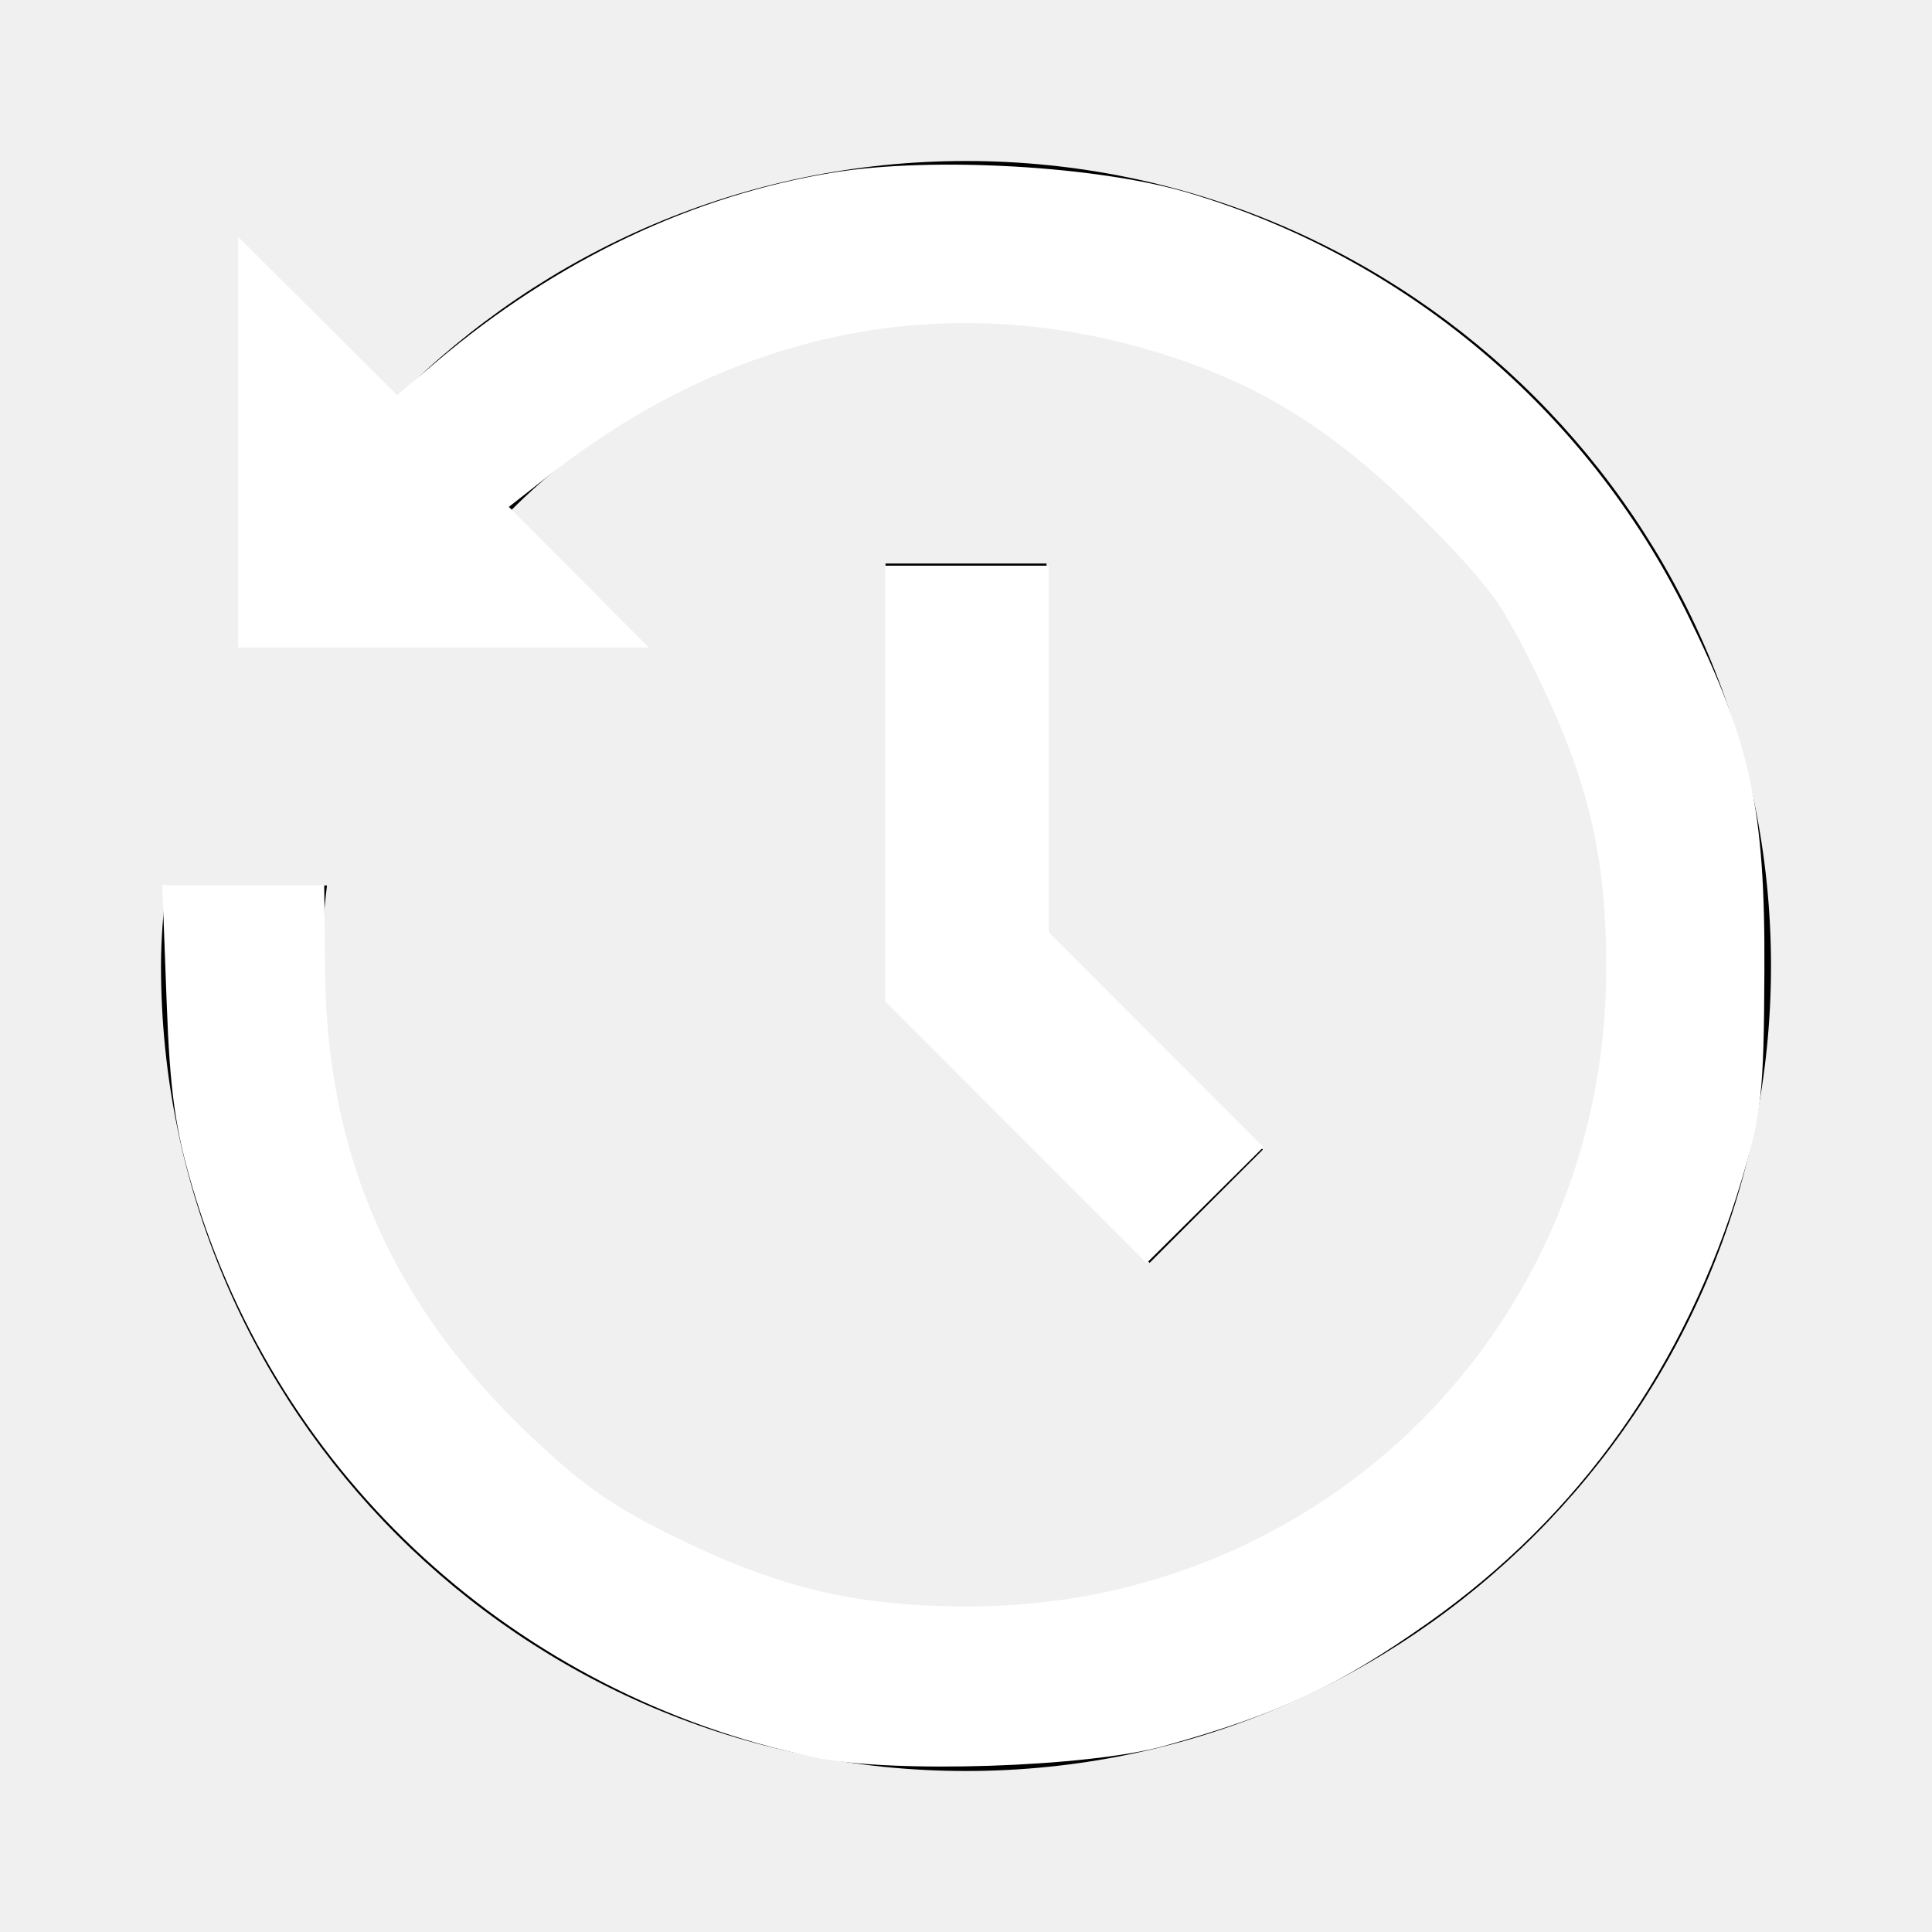
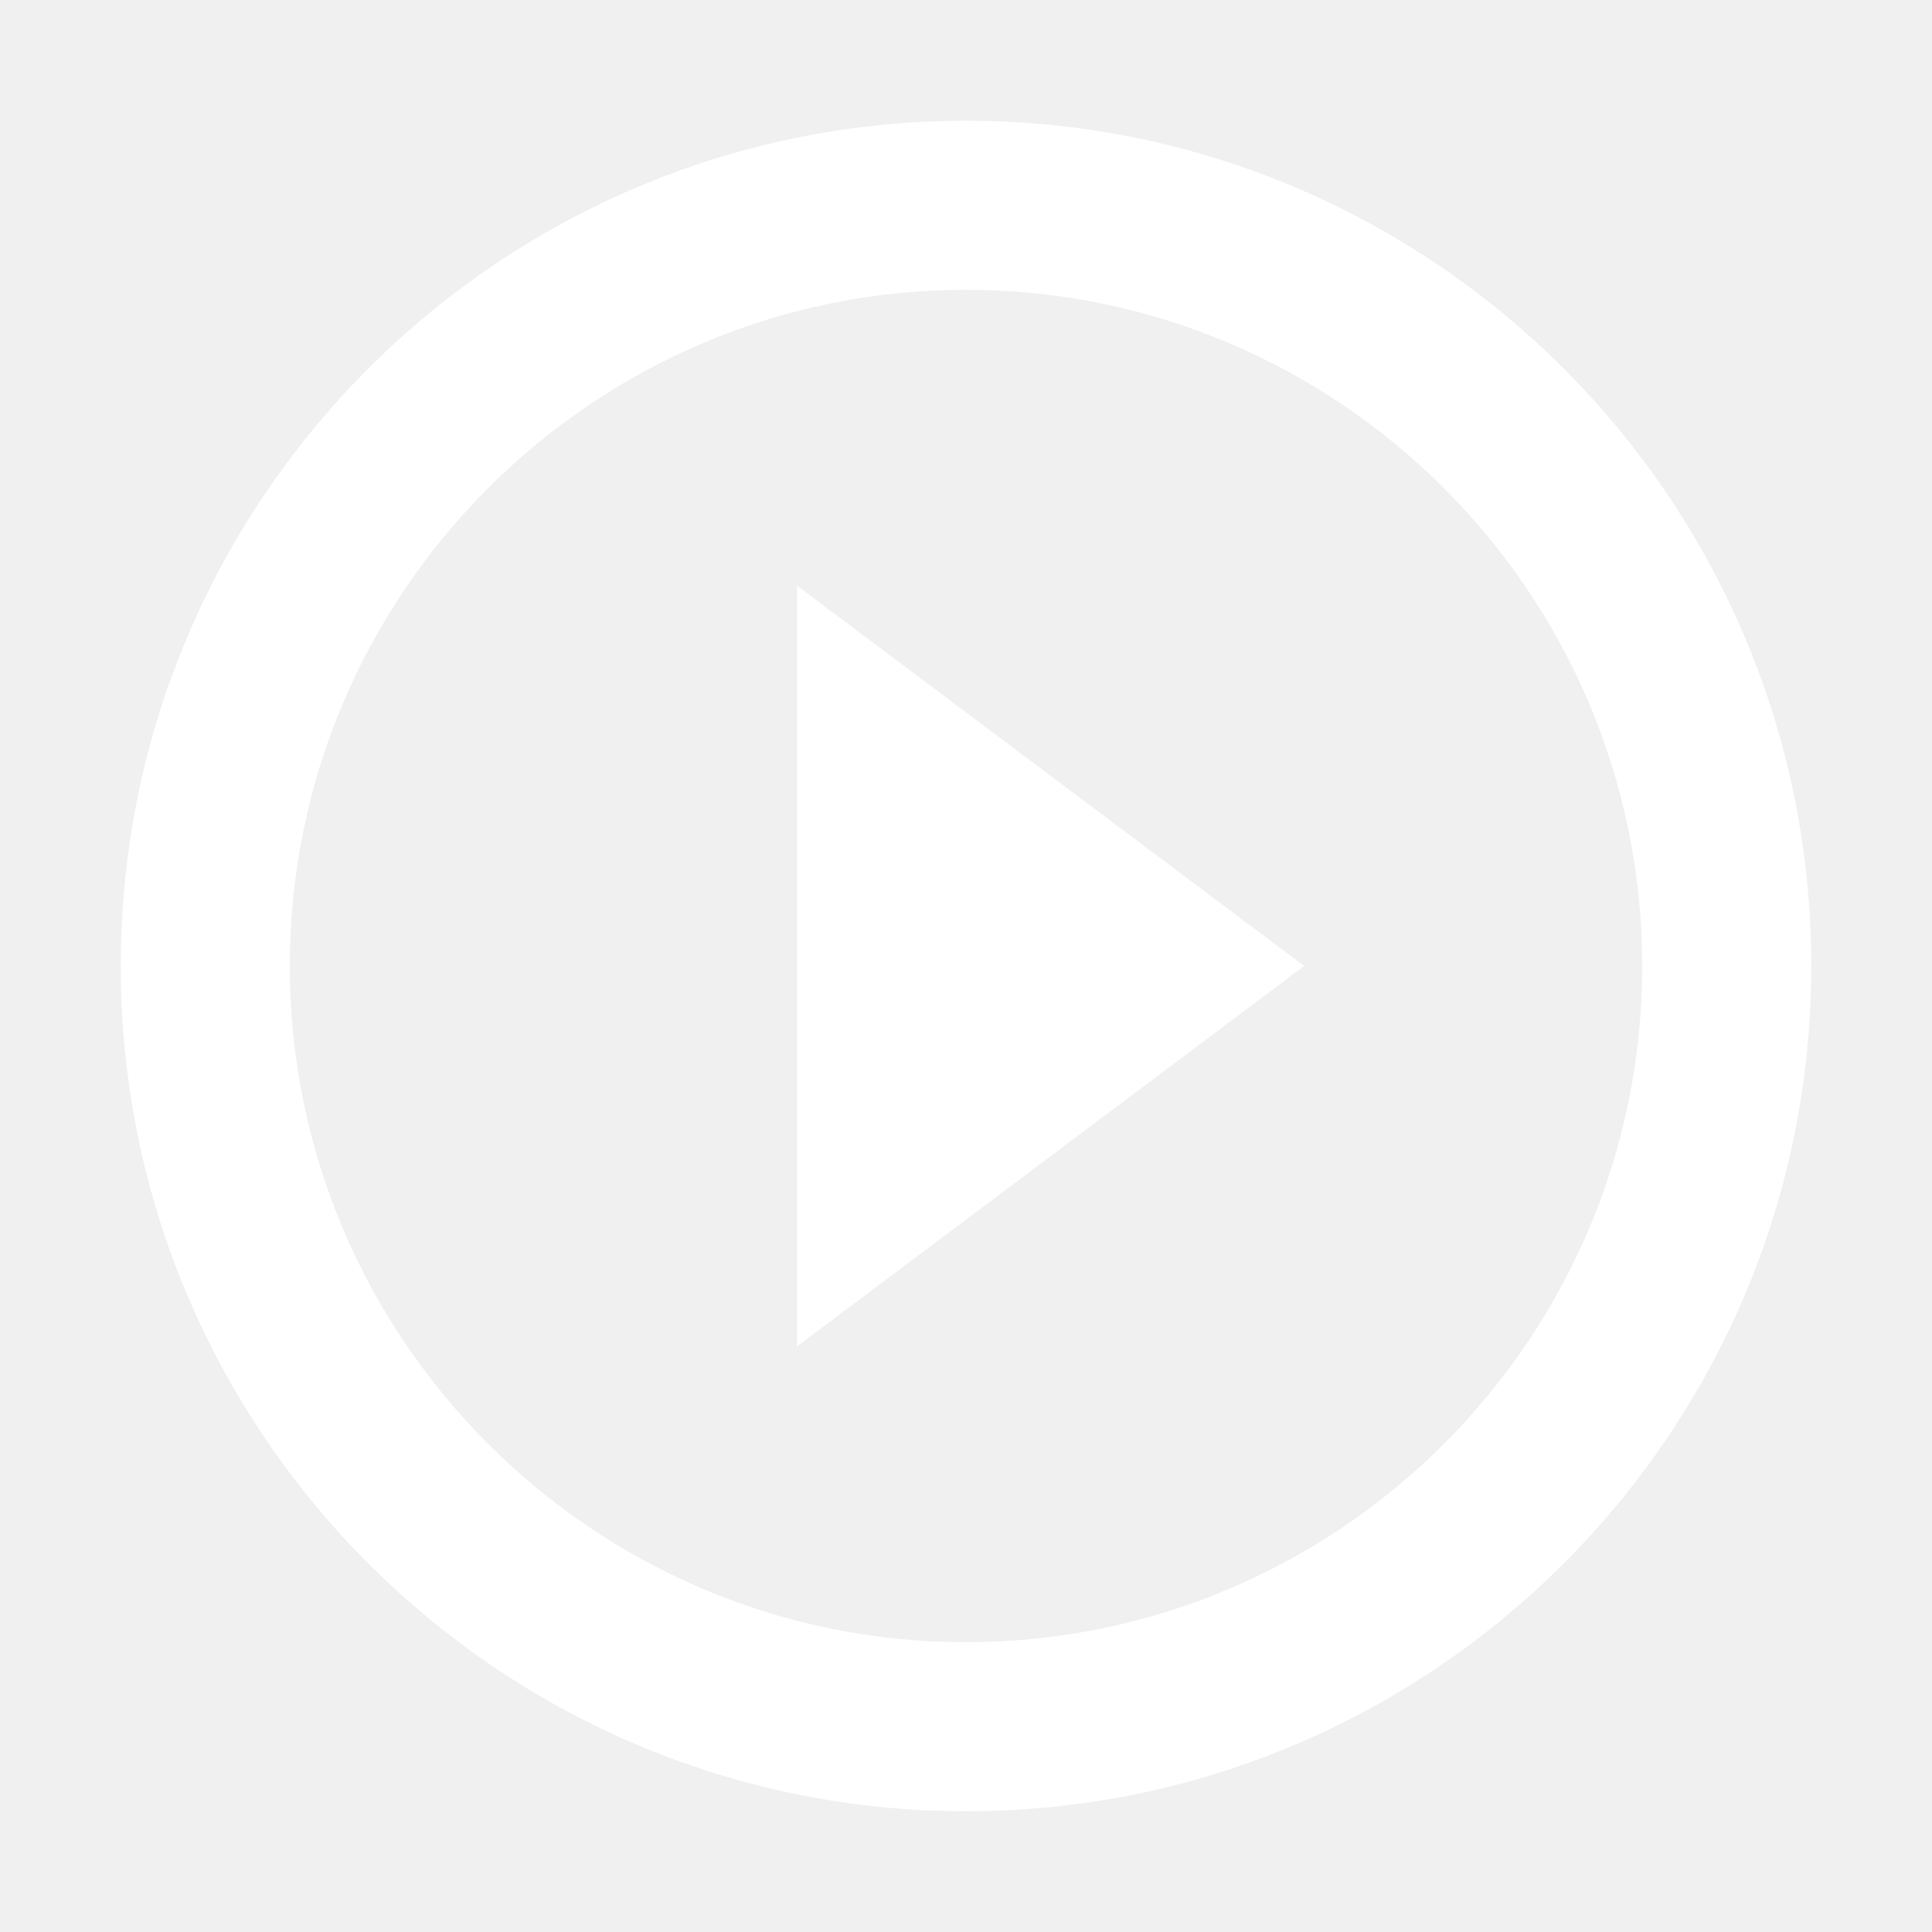
- <svg xmlns="http://www.w3.org/2000/svg" viewBox="0 0 24 24" version="1.1" id="svg4">
-   <defs id="defs8" />
-   <path d="M 12 2 C 9.242 2 6.747 3.124 4.938 4.938 L 3 3 L 3 8 L 8 8 L 6.344 6.344 C 7.792 4.895 9.794 4 12 4 C 16.411 4 20 7.589 20 12 C 20 16.411 16.411 20 12 20 C 7.589 20 4 16.411 4 12 C 4 11.661 4.021 11.328 4.062 11 L 2.062 11 C 2.03 11.329 2 11.662 2 12 C 2 17.514 6.486 22 12 22 C 17.514 22 22 17.514 22 12 C 22 6.486 17.514 2 12 2 z M 11 7 L 11 12.406 L 14.281 15.688 L 15.688 14.281 L 13 11.594 L 13 7 L 11 7 z" id="path2" />
-   <path style="fill:#ffffff;stroke:#ffffff;stroke-width:0.102;stroke-opacity:1" d="M 10.129,21.78 C 6.435,21.003 3.512,18.328 2.444,14.75 2.228,14.026 2.162,13.556 2.121,12.442 l -0.052,-1.398 0.954,7.2e-5 0.954,7.2e-5 0.011,1.042 c 0.026,2.318 0.857,4.181 2.597,5.818 0.651,0.613 1.042,0.88 1.854,1.272 1.28,0.617 2.228,0.834 3.622,0.83 4.42,-0.013 7.927,-3.522 7.943,-7.945 0.005,-1.403 -0.212,-2.344 -0.842,-3.652 C 18.715,7.483 18.536,7.235 17.721,6.416 16.679,5.37 15.778,4.786 14.603,4.396 11.896,3.496 9.166,4.004 6.814,5.846 L 6.245,6.292 7.091,7.142 7.938,7.993 H 5.474 3.01 V 5.529 3.065 l 0.96,0.956 0.96,0.956 0.54,-0.457 C 6.944,3.274 8.631,2.473 10.372,2.192 c 1.219,-0.197 3.266,-0.079 4.378,0.253 2.684,0.8 4.924,2.689 6.159,5.193 0.793,1.608 0.968,2.416 0.958,4.424 -0.007,1.519 -0.034,1.765 -0.284,2.593 -0.693,2.297 -2,4.141 -3.873,5.463 -1.114,0.786 -1.833,1.122 -3.258,1.521 -0.939,0.263 -3.369,0.343 -4.322,0.142 z" id="path817" />
-   <path style="fill:#ffffff;stroke:#ffffff;stroke-width:0.102;stroke-opacity:1" d="M 12.644,14.017 11.044,12.415 V 9.746 7.078 h 0.966 0.966 v 2.261 2.261 l 1.323,1.325 1.323,1.325 -0.689,0.684 -0.689,0.684 z" id="path819" />
+ <svg xmlns="http://www.w3.org/2000/svg" height="256" viewBox="0 0 256 256" width="256">
+   <path d="m105.6 178.4 67.2-50.4-67.2-50.4zm22.4-162.4c-61.824 0-112 50.176-112 112s50.176 112 112 112 112-50.176 112-112-50.176-112-112-112zm0 201.6c-49.392 0-89.6-40.208-89.6-89.6s40.208-89.6 89.6-89.6 89.6 40.208 89.6 89.6-40.208 89.6-89.6 89.6z" fill="#fff" />
</svg>
